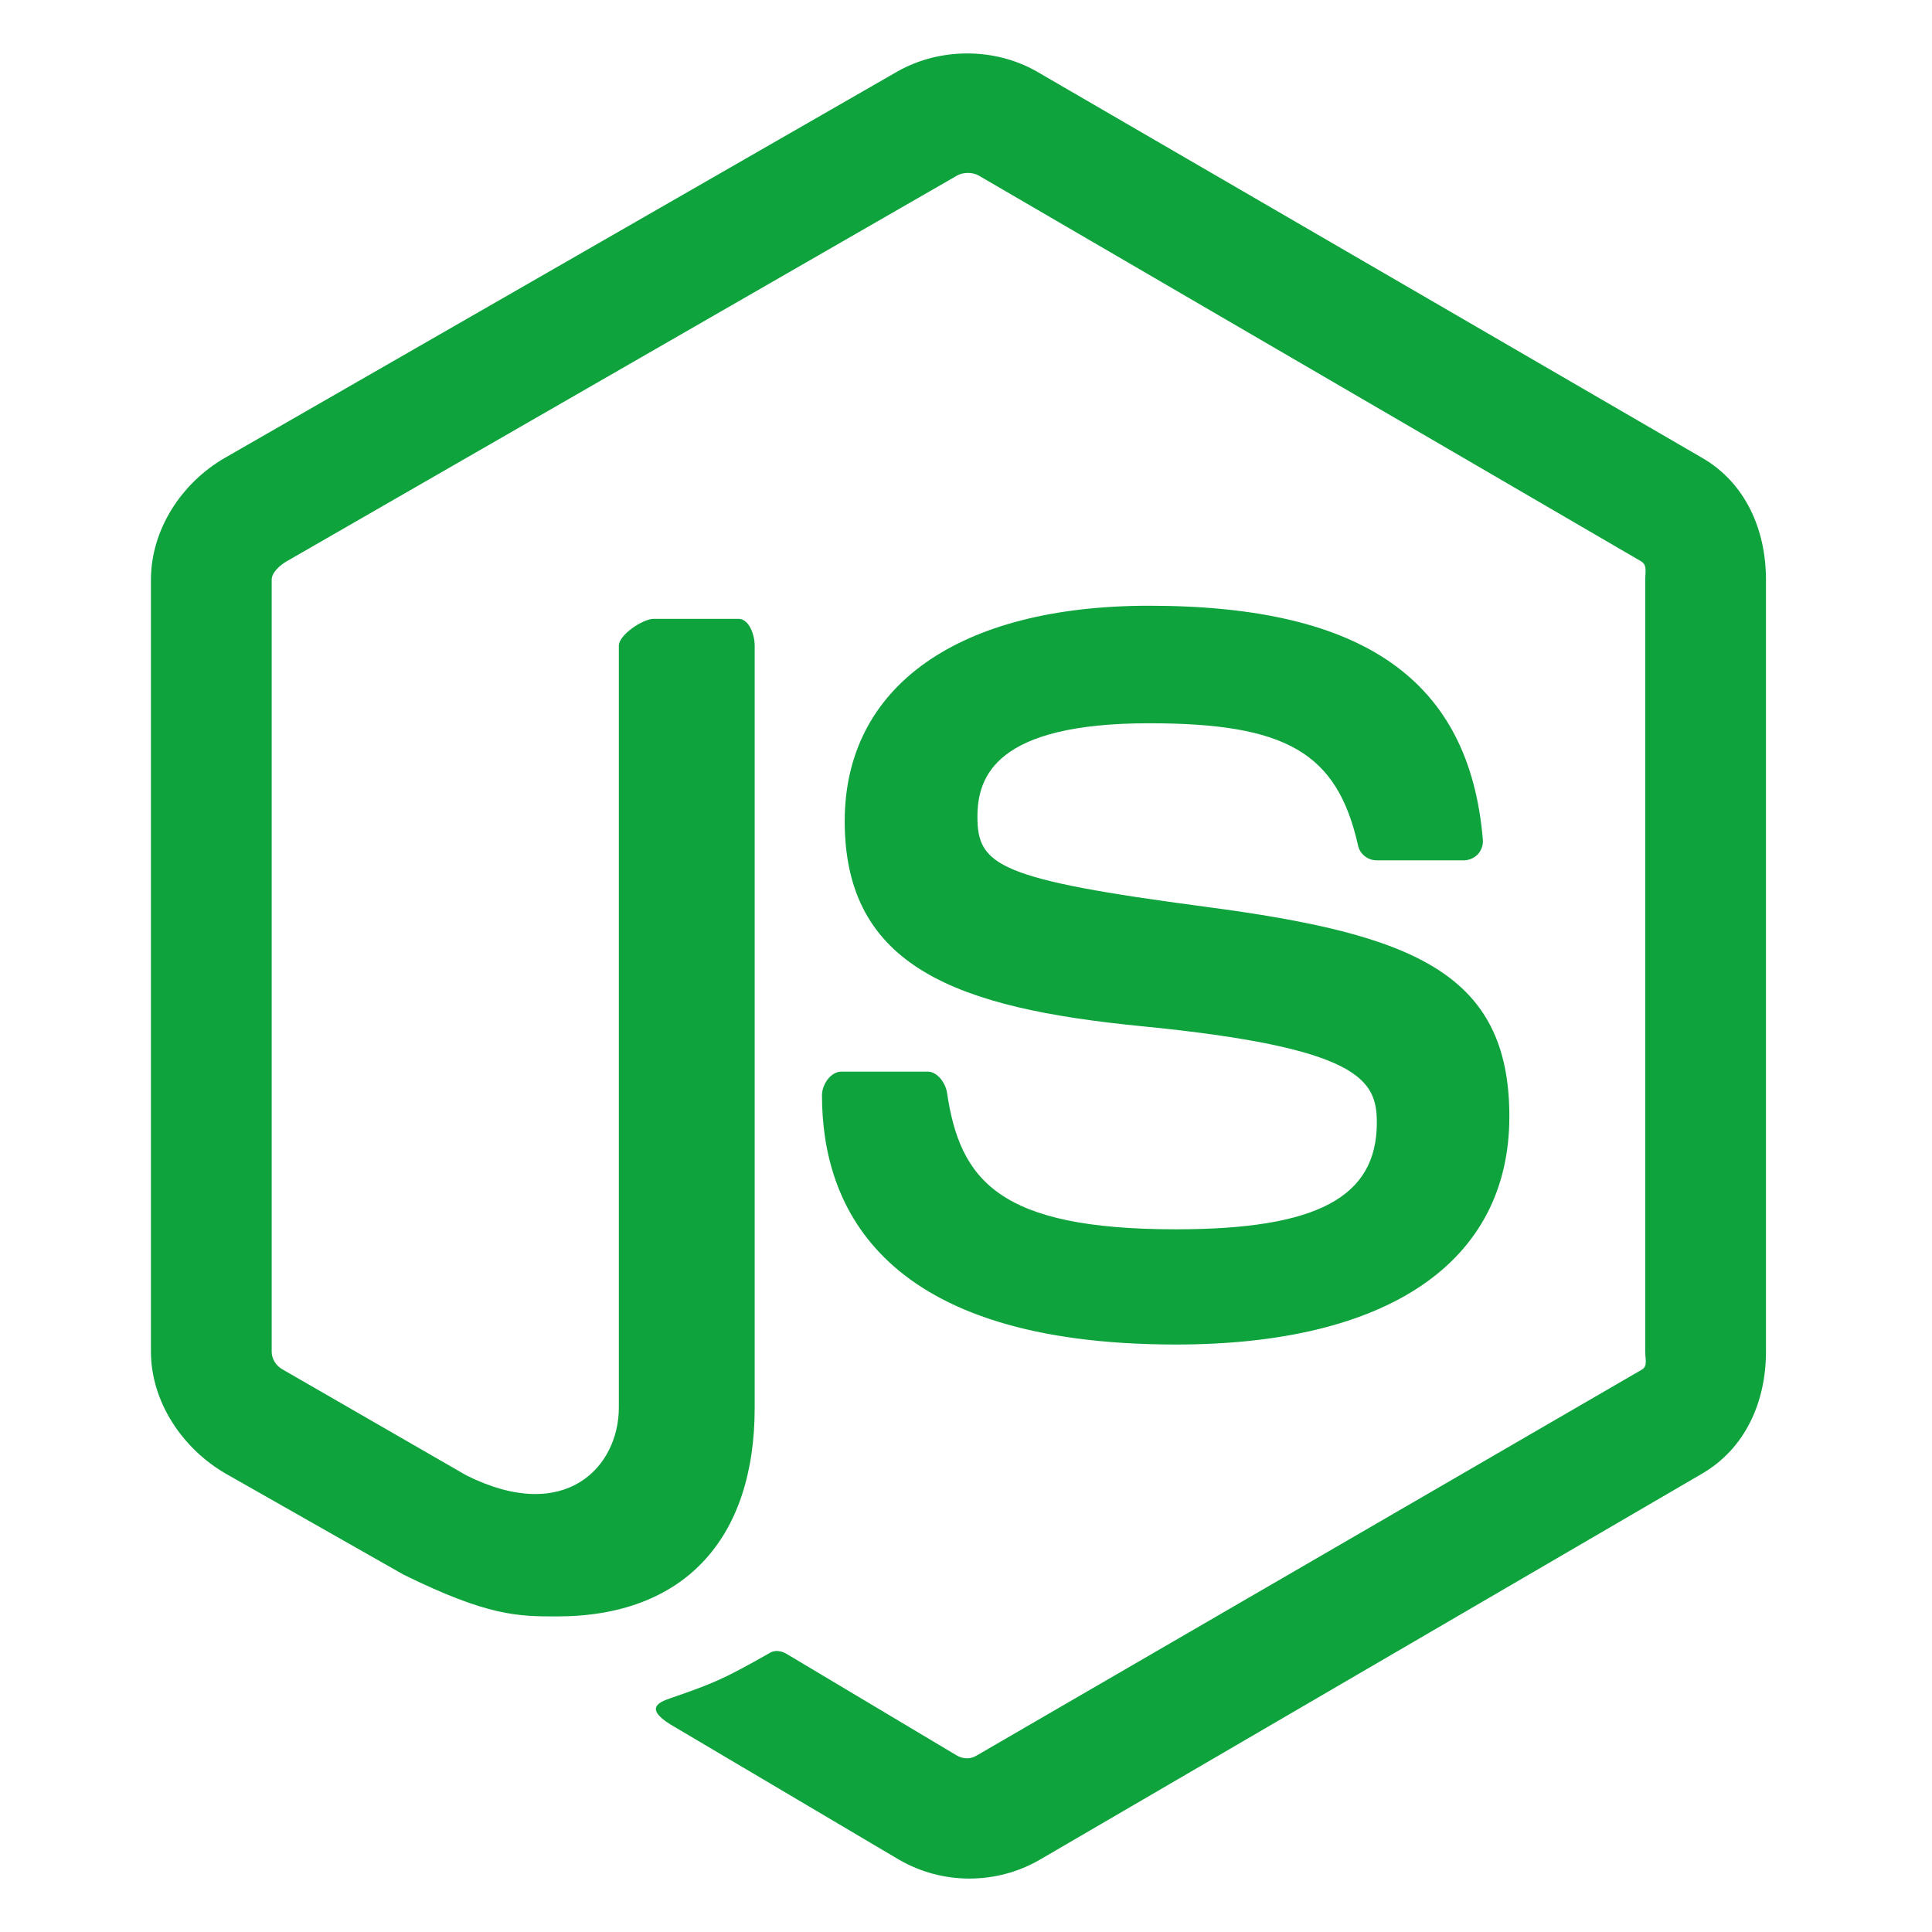
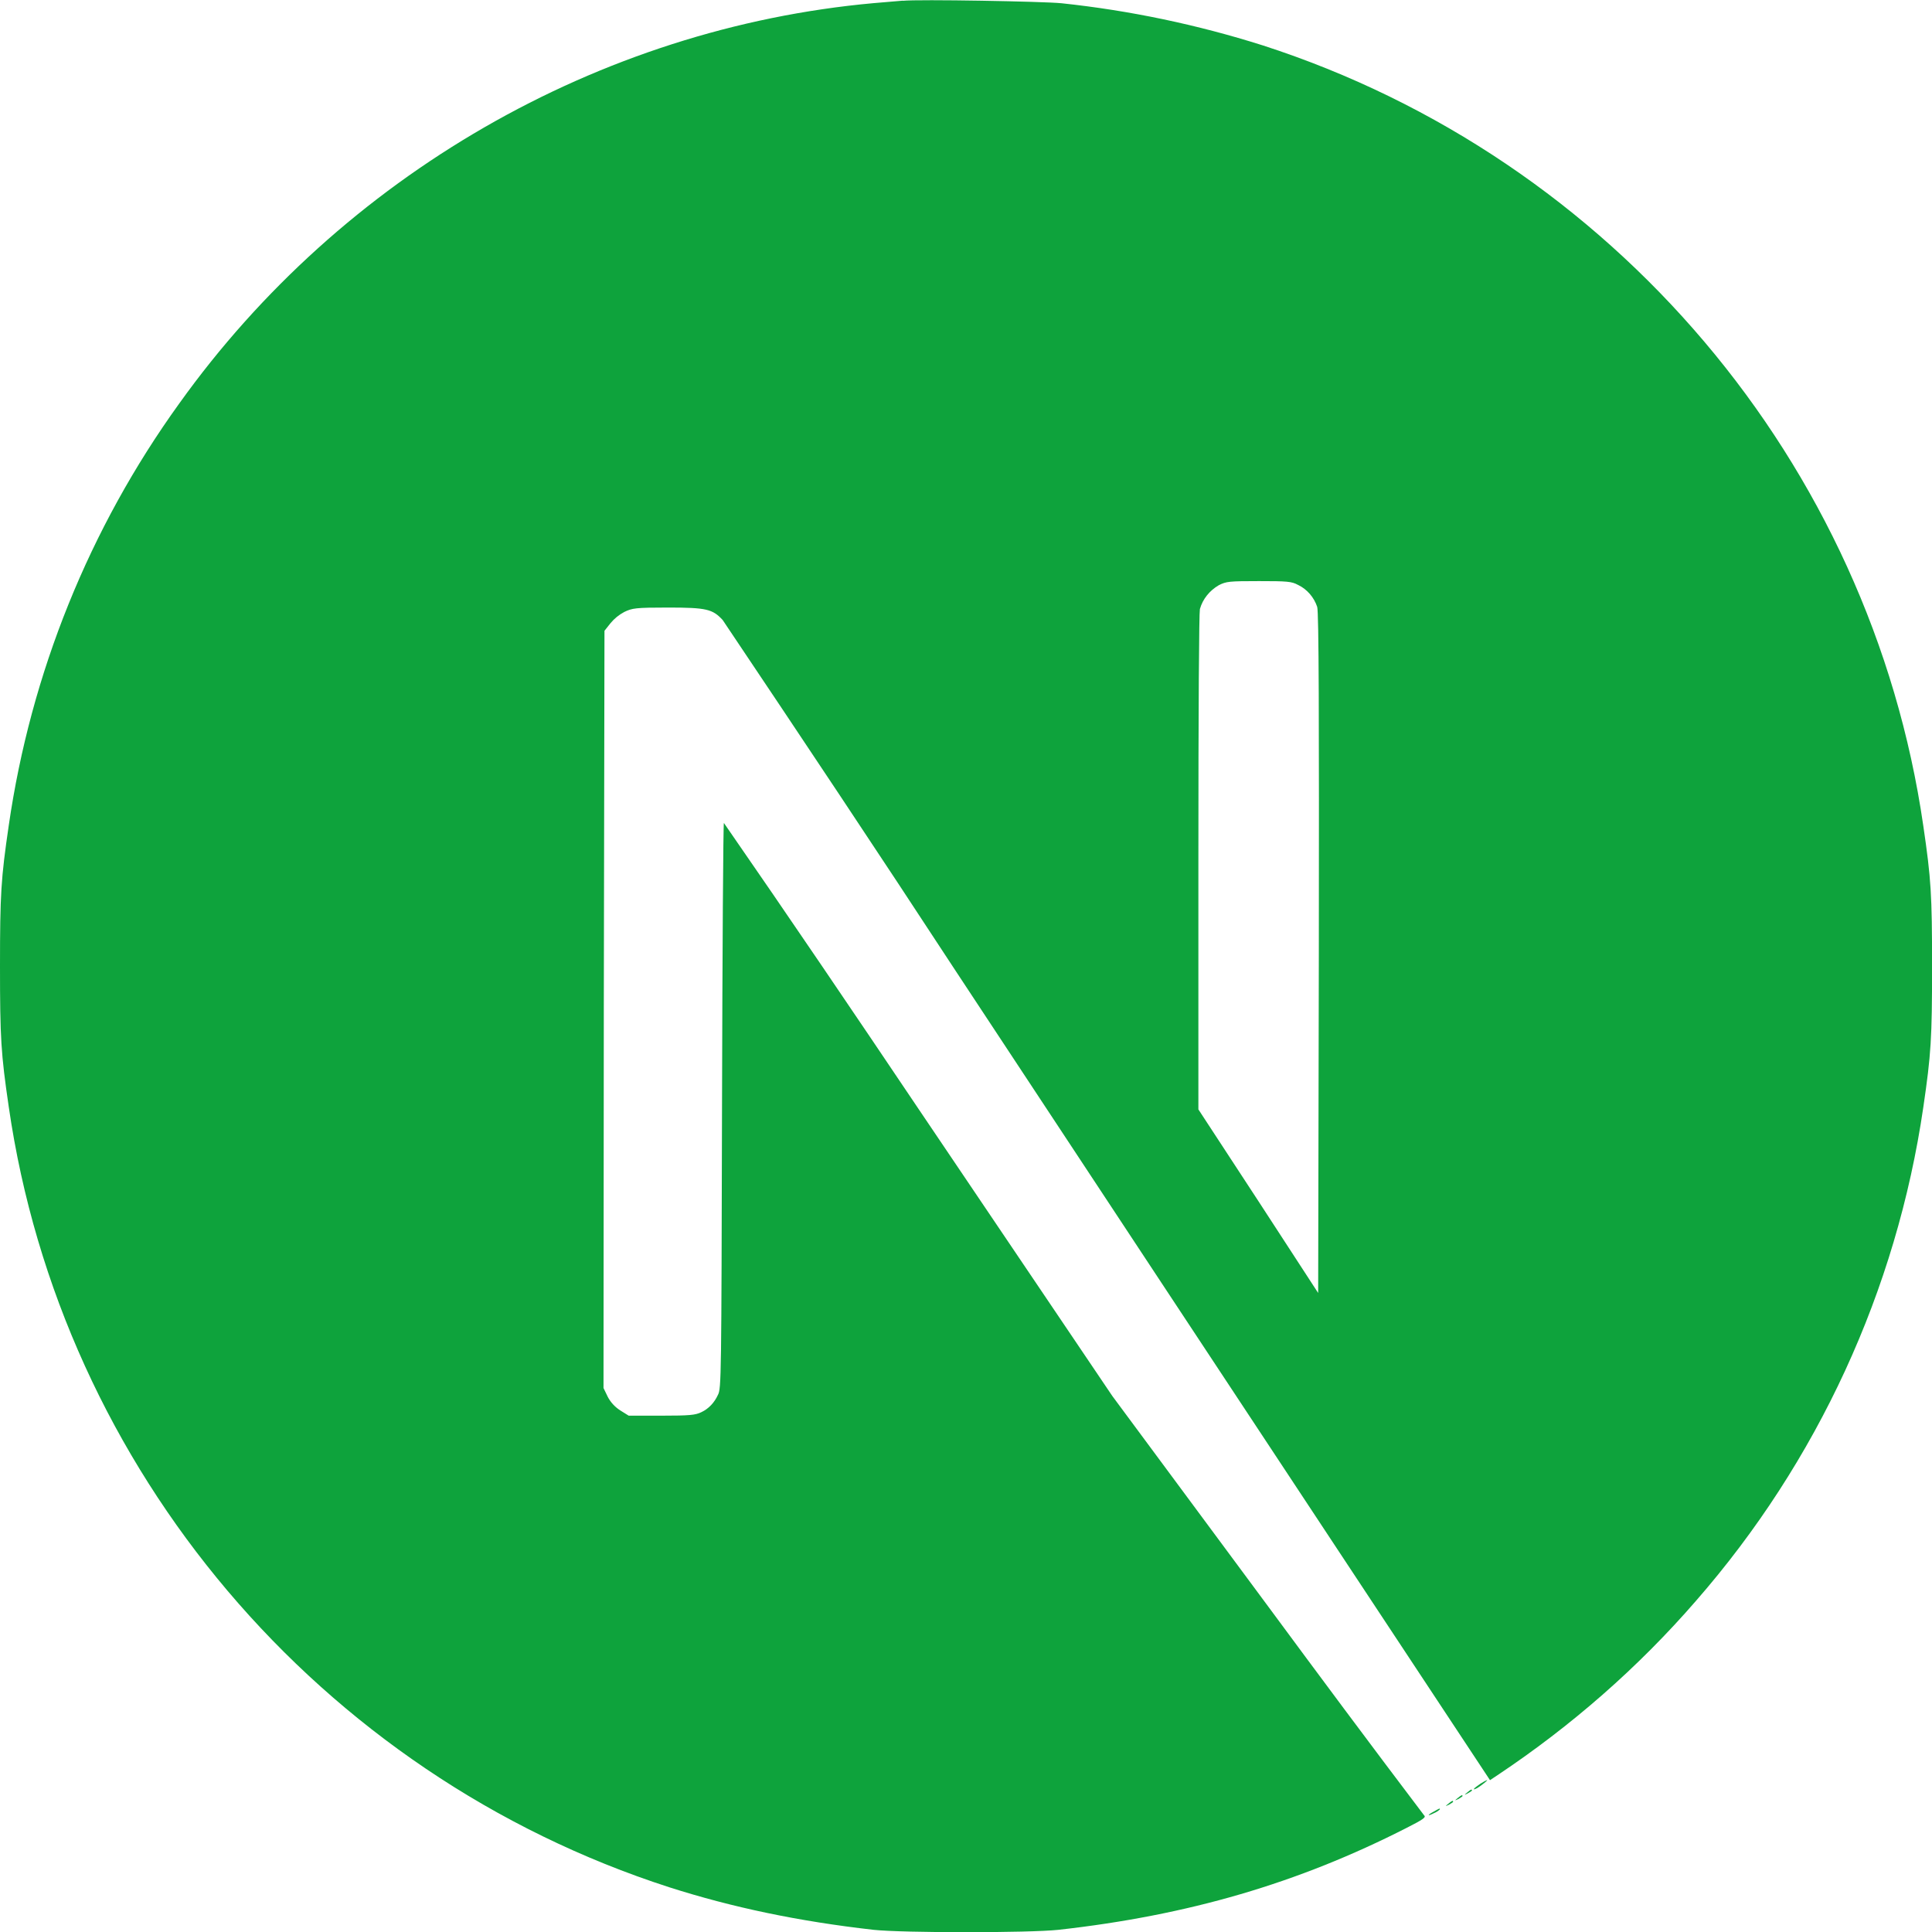
- <svg viewBox="0 0 128 128">
-   <path fill="#0ea33c" d="M112.771 30.334L68.674 4.729c-2.781-1.584-6.402-1.584-9.205 0L14.901 30.334C12.031 31.985 10 35.088 10 38.407v51.142c0 3.319 2.084 6.423 4.954 8.083l11.775 6.688c5.628 2.772 7.617 2.772 10.178 2.772 8.333 0 13.093-5.039 13.093-13.828v-50.49c0-.713-.371-1.774-1.071-1.774h-5.623C42.594 41 41 42.061 41 42.773v50.49c0 3.896-3.524 7.773-10.11 4.48L18.723 90.73c-.424-.23-.723-.693-.723-1.181V38.407c0-.482.555-.966.982-1.213l44.424-25.561c.415-.235 1.025-.235 1.439 0l43.882 25.555c.42.253.272.722.272 1.219v51.142c0 .488.183.963-.232 1.198l-44.086 25.576c-.378.227-.847.227-1.261 0l-11.307-6.749c-.341-.198-.746-.269-1.073-.086-3.146 1.783-3.726 2.02-6.677 3.043-.726.253-1.797.692.41 1.929l14.798 8.754a9.294 9.294 0 004.647 1.246c1.642 0 3.25-.426 4.667-1.246l43.885-25.582c2.87-1.672 4.23-4.764 4.23-8.083V38.407c0-3.319-1.36-6.414-4.229-8.073zM77.91 81.445c-11.726 0-14.309-3.235-15.17-9.066-.1-.628-.633-1.379-1.272-1.379h-5.731c-.709 0-1.279.86-1.279 1.566 0 7.466 4.059 16.512 23.453 16.512 14.039 0 22.088-5.455 22.088-15.109 0-9.572-6.467-12.084-20.082-13.886-13.762-1.819-15.16-2.738-15.16-5.962 0-2.658 1.184-6.203 11.374-6.203 9.105 0 12.461 1.954 13.842 8.091.118.577.645.991 1.24.991h5.754c.354 0 .692-.143.94-.396.24-.272.367-.613.335-.979-.891-10.568-7.912-15.493-22.112-15.493-12.631 0-20.166 5.334-20.166 14.275 0 9.698 7.497 12.378 19.622 13.577 14.505 1.422 15.633 3.542 15.633 6.395 0 4.955-3.978 7.066-13.309 7.066z" />
+ <svg xmlns="http://www.w3.org/2000/svg" fill="#0ea33c" viewBox="0 0 32 32">
+   <g id="SVGRepo_bgCarrier" stroke-width="0" />
+   <g id="SVGRepo_tracerCarrier" stroke-linecap="round" stroke-linejoin="round" />
+   <g id="SVGRepo_iconCarrier">
+     <path d="M23.749 30.005c-0.119 0.063-0.109 0.083 0.005 0.025 0.037-0.015 0.068-0.036 0.095-0.061 0-0.021 0-0.021-0.1 0.036zM23.989 29.875c-0.057 0.047-0.057 0.047 0.011 0.016 0.036-0.021 0.068-0.041 0.068-0.047 0-0.027-0.016-0.021-0.079 0.031zM24.145 29.781c-0.057 0.047-0.057 0.047 0.011 0.016 0.037-0.021 0.068-0.043 0.068-0.048 0-0.025-0.016-0.020-0.079 0.032zM24.303 29.688c-0.057 0.047-0.057 0.047 0.009 0.015 0.037-0.020 0.068-0.041 0.068-0.047 0-0.025-0.016-0.020-0.077 0.032zM24.516 29.547c-0.109 0.073-0.147 0.12-0.047 0.068 0.067-0.041 0.181-0.131 0.161-0.131-0.043 0.016-0.079 0.043-0.115 0.063zM14.953 0.011c-0.073 0.005-0.292 0.025-0.484 0.041-4.548 0.412-8.803 2.86-11.5 6.631-1.491 2.067-2.459 4.468-2.824 6.989-0.129 0.88-0.145 1.14-0.145 2.333 0 1.192 0.016 1.448 0.145 2.328 0.871 6.011 5.147 11.057 10.943 12.927 1.043 0.333 2.136 0.563 3.381 0.704 0.484 0.052 2.577 0.052 3.061 0 2.152-0.24 3.969-0.771 5.767-1.688 0.276-0.14 0.328-0.177 0.291-0.208-0.88-1.161-1.744-2.323-2.609-3.495l-2.557-3.453-3.203-4.745c-1.068-1.588-2.14-3.172-3.229-4.744-0.011 0-0.025 2.109-0.031 4.681-0.011 4.505-0.011 4.688-0.068 4.792-0.057 0.125-0.151 0.229-0.276 0.287-0.099 0.047-0.188 0.057-0.661 0.057h-0.541l-0.141-0.088c-0.088-0.057-0.161-0.136-0.208-0.229l-0.068-0.141 0.005-6.271 0.011-6.271 0.099-0.125c0.063-0.077 0.141-0.14 0.229-0.187 0.131-0.063 0.183-0.073 0.724-0.073 0.635 0 0.74 0.025 0.907 0.208 1.296 1.932 2.588 3.869 3.859 5.812 2.079 3.152 4.917 7.453 6.312 9.563l2.537 3.839 0.125-0.083c1.219-0.813 2.328-1.781 3.285-2.885 2.016-2.308 3.324-5.147 3.767-8.177 0.129-0.88 0.145-1.141 0.145-2.333 0-1.193-0.016-1.448-0.145-2.328-0.871-6.011-5.147-11.057-10.943-12.928-1.084-0.343-2.199-0.577-3.328-0.697-0.303-0.031-2.371-0.068-2.631-0.041zM21.5 9.688c0.151 0.072 0.265 0.208 0.317 0.364 0.027 0.084 0.032 1.823 0.027 5.74l-0.011 5.624-0.989-1.52-0.995-1.521v-4.083c0-2.647 0.011-4.131 0.025-4.204 0.047-0.167 0.161-0.307 0.313-0.395 0.124-0.063 0.172-0.068 0.667-0.068 0.463 0 0.541 0.005 0.645 0.063z" />
+   </g>
</svg>
